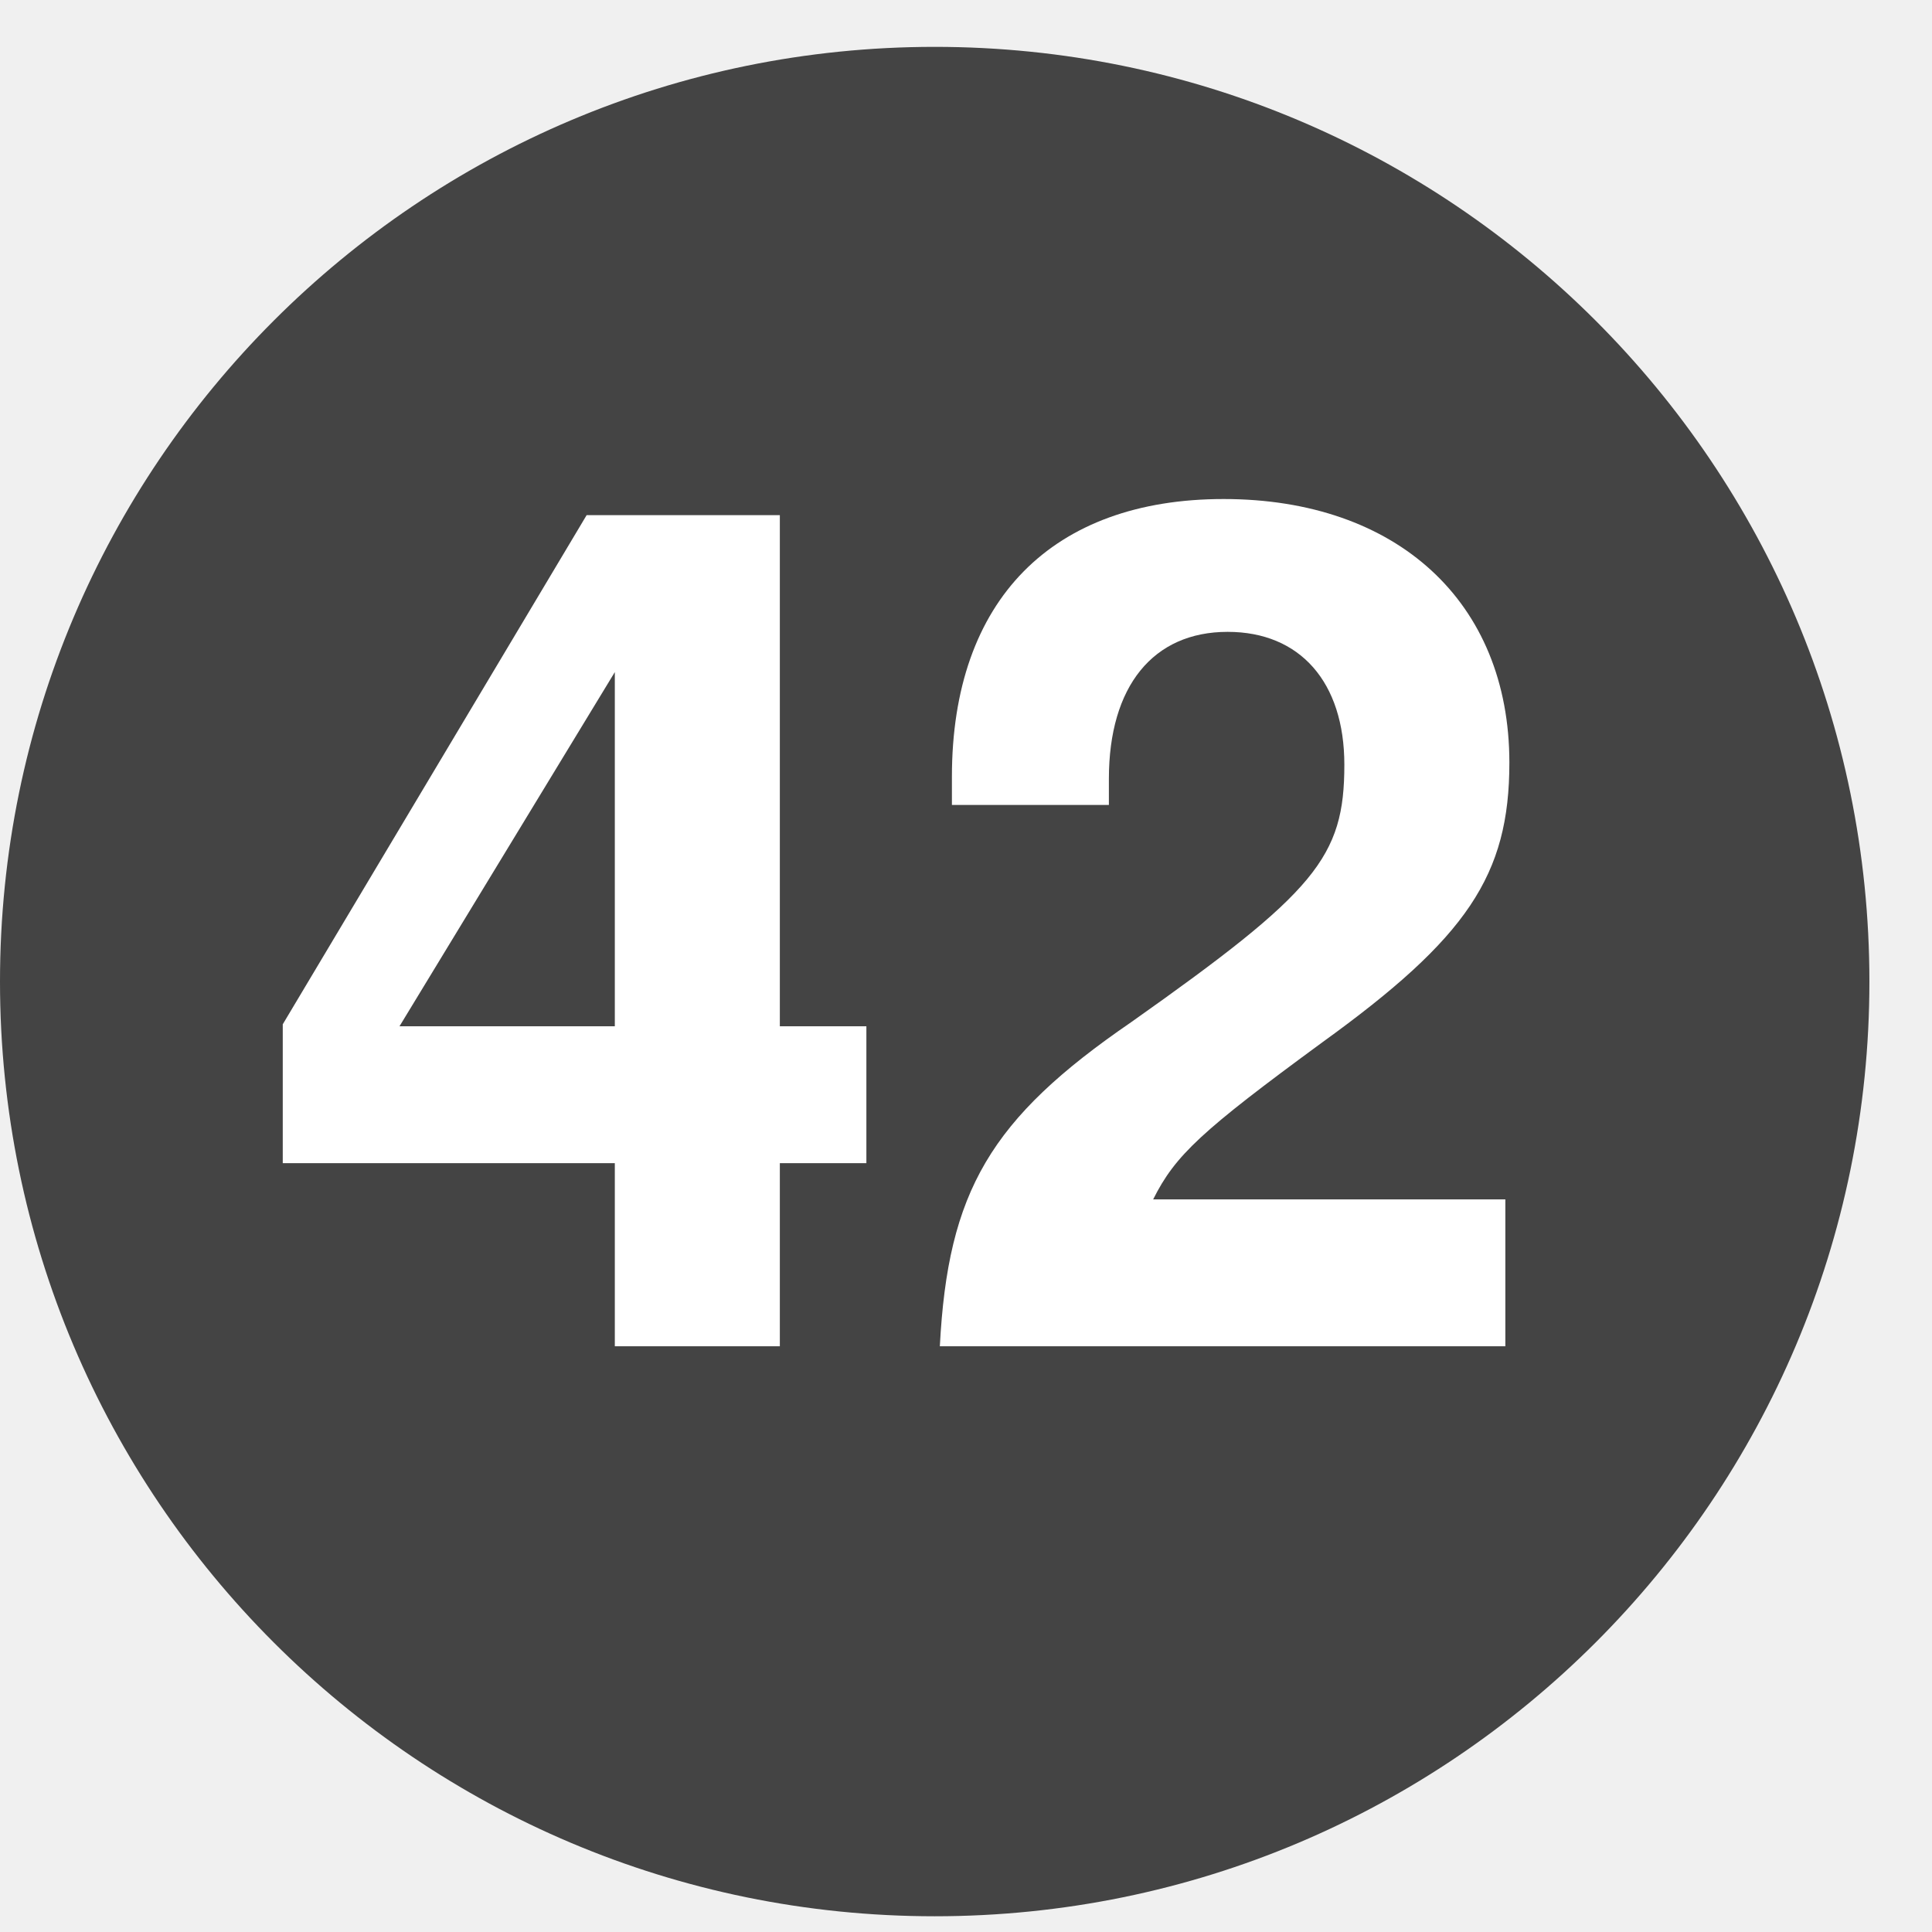
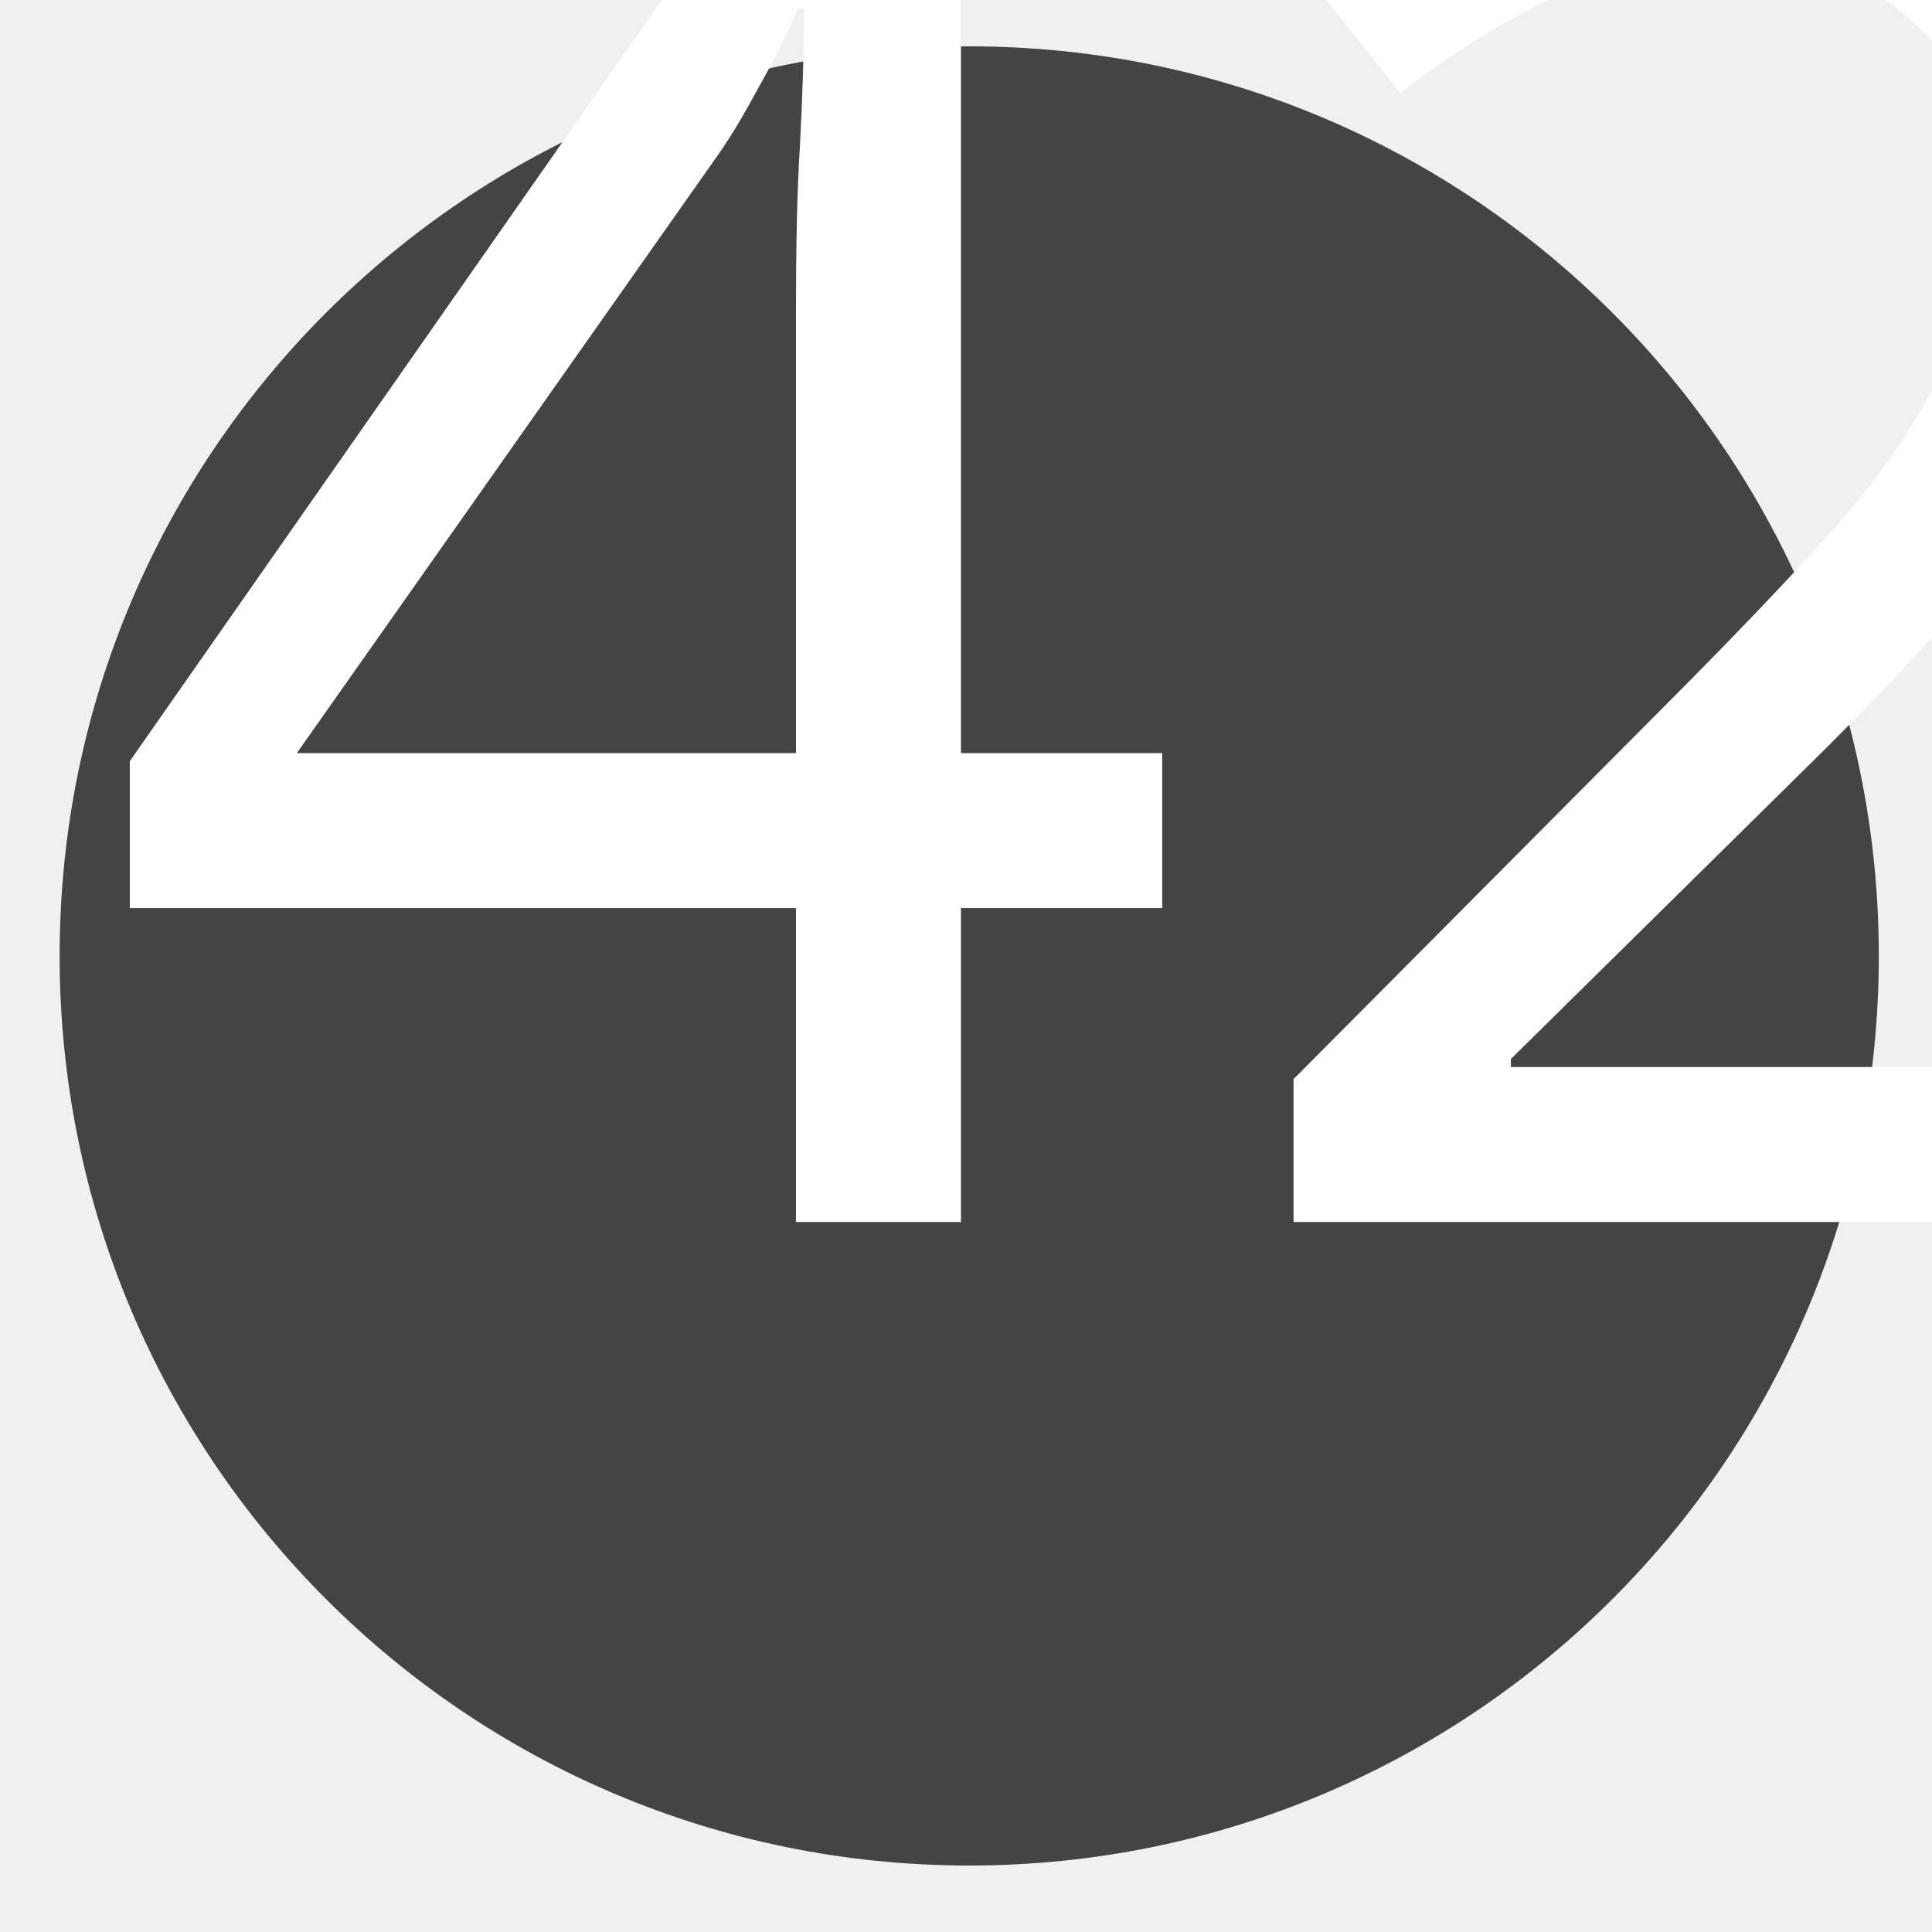
<svg xmlns="http://www.w3.org/2000/svg" width="15px" height="15px" viewBox="0 0 15 15" version="1.1">
  <description>Created with Sketch.</description>
  <defs />
  <g id="Page-1" stroke="none" stroke-width="1" fill="none" fill-rule="evenodd">
-     <g id="Logo" transform="translate(0, 0.48382)">
-       <ellipse id="Oval-1" fill="#444444" cx="7.257" cy="7.137" rx="7.257" ry="7.257" />
-       <text id="42" fill="#FFFFFF" font-family="Helvetica" font-size="9.087" font-weight="bold">
-         <tspan x="1.977" y="9.968">42</tspan>
+     <g id="Logo" transform="translate(0, -1.51618)">
+       <ellipse id="Oval-1" fill="#444444" cx="7.525" cy="8.938" rx="7.062" ry="7.062" />
+       <text id="42" fill="#FFFFFF" font-family="Plantagenet Cherokee" font-size="15.087" font-weight="normal">
+         <tspan x="0.697" y="11.003">42</tspan>
      </text>
    </g>
  </g>
</svg>
